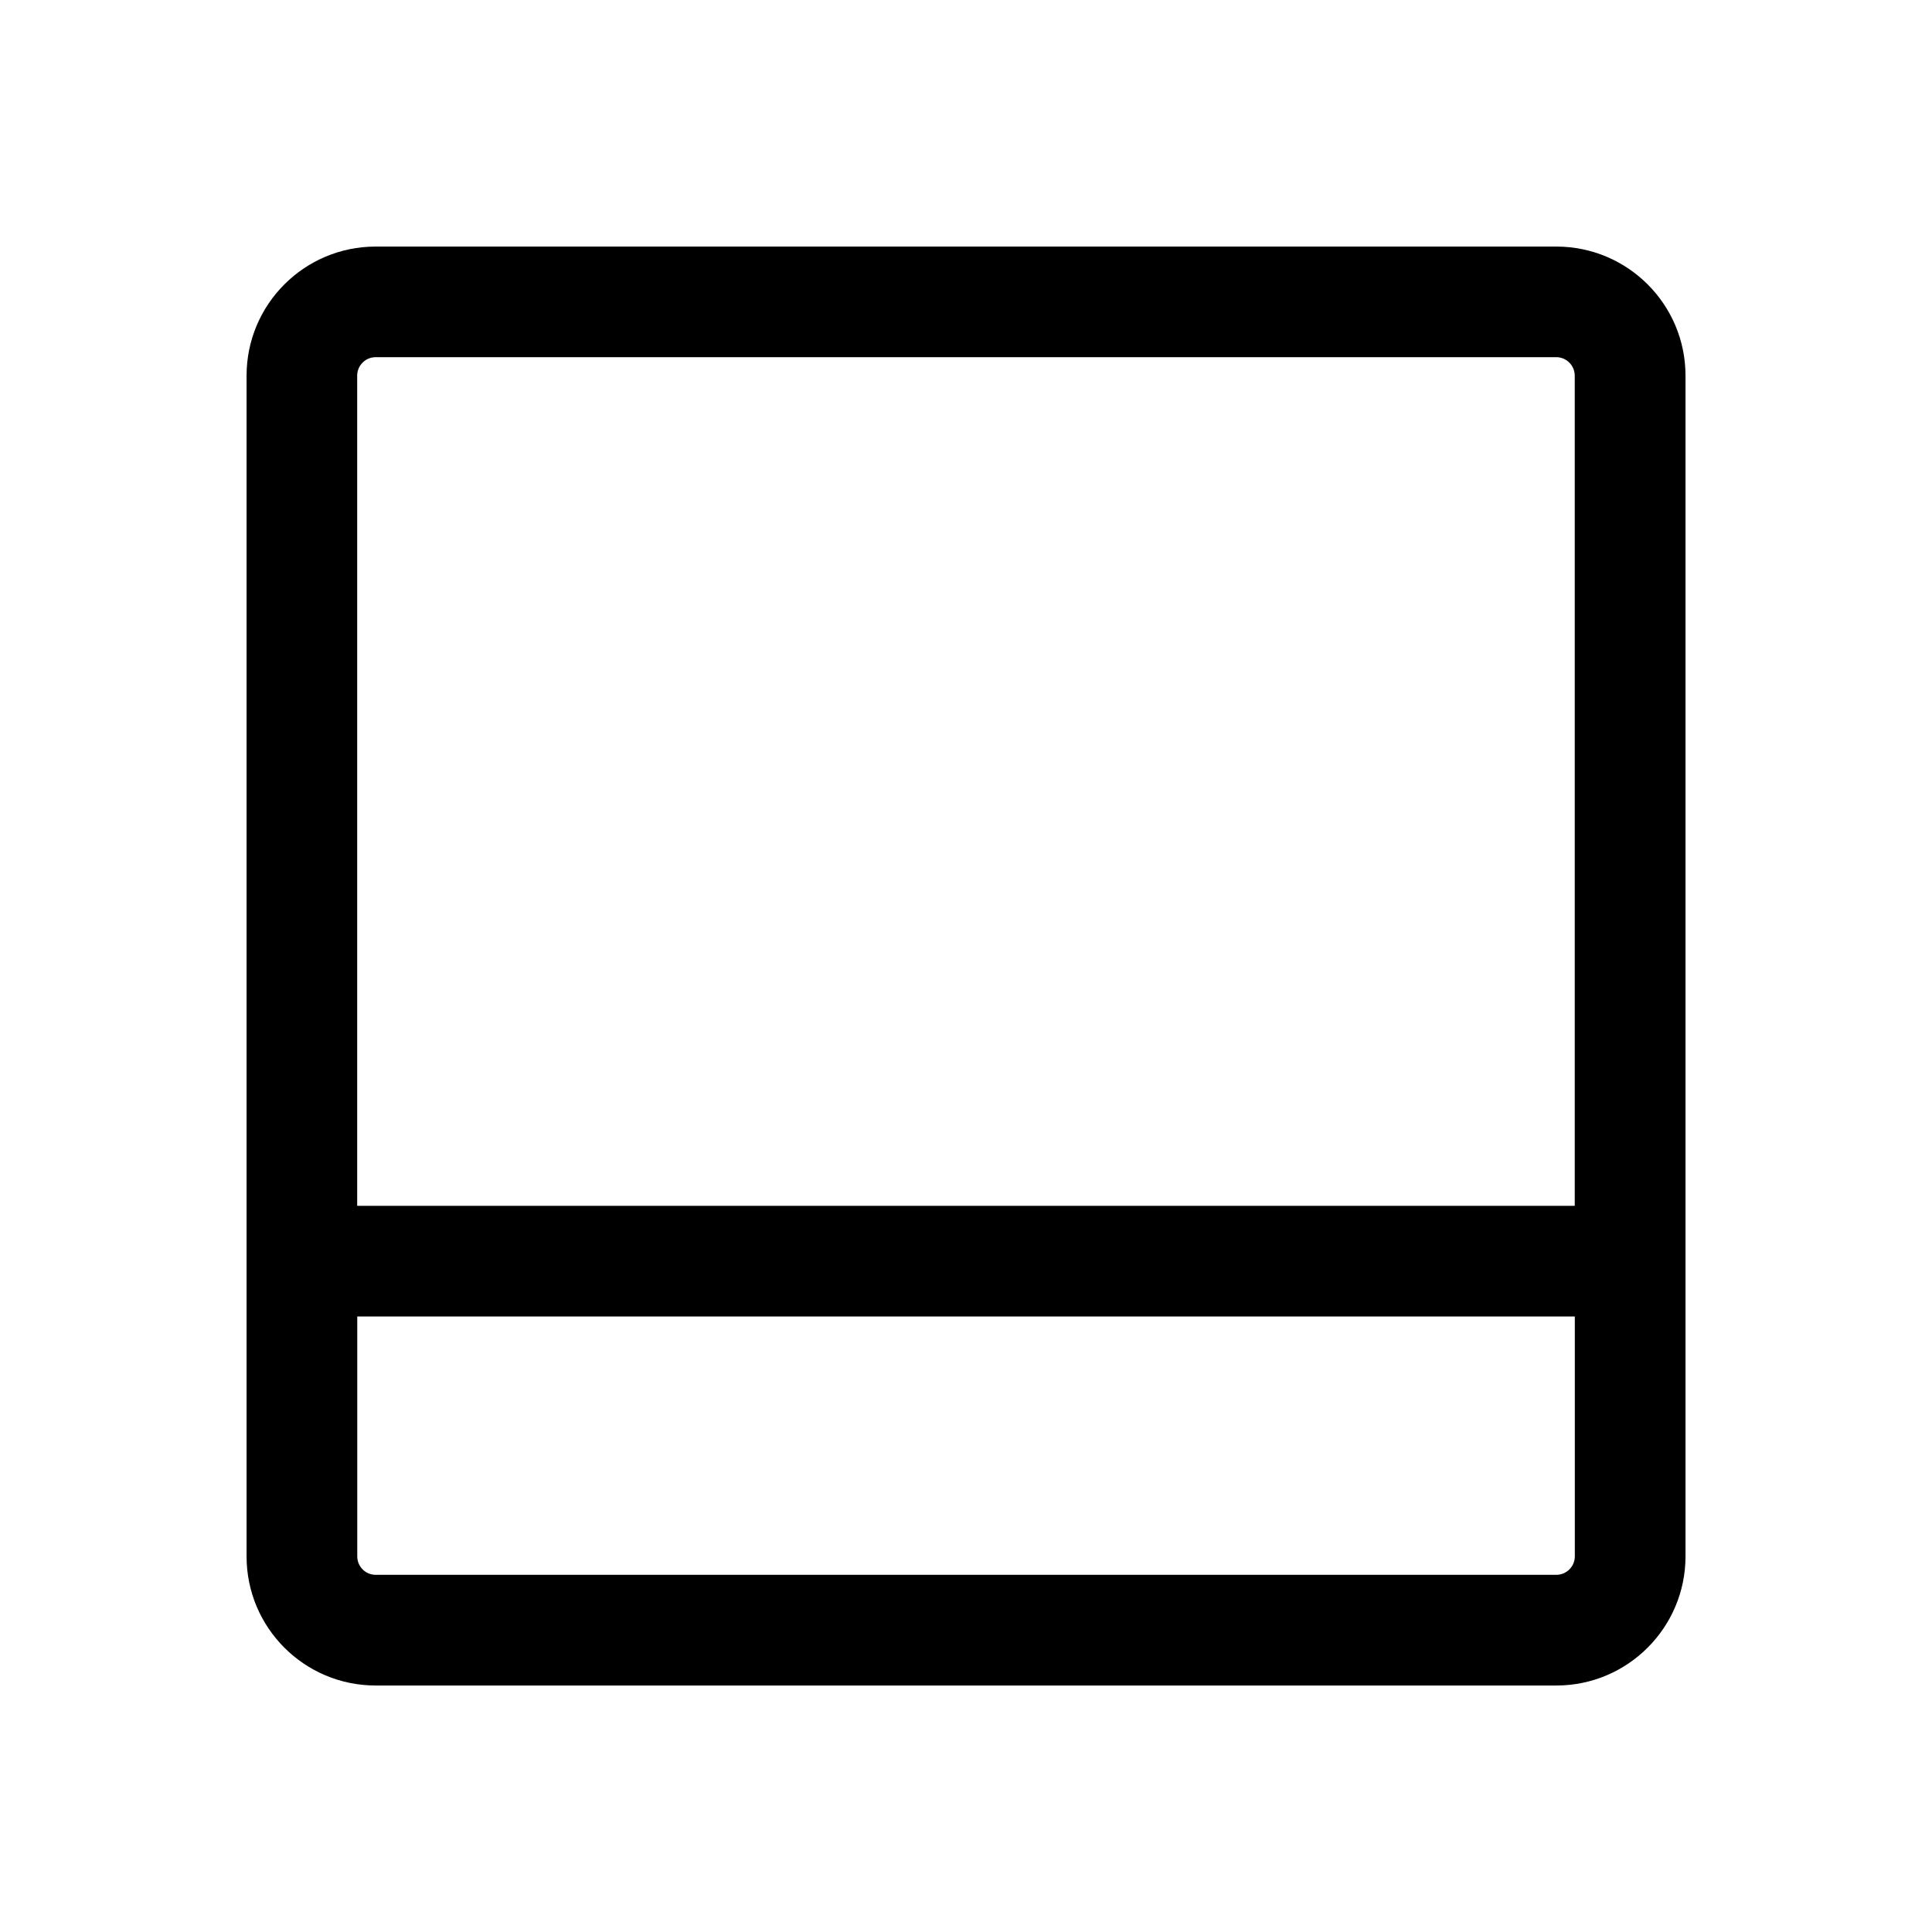
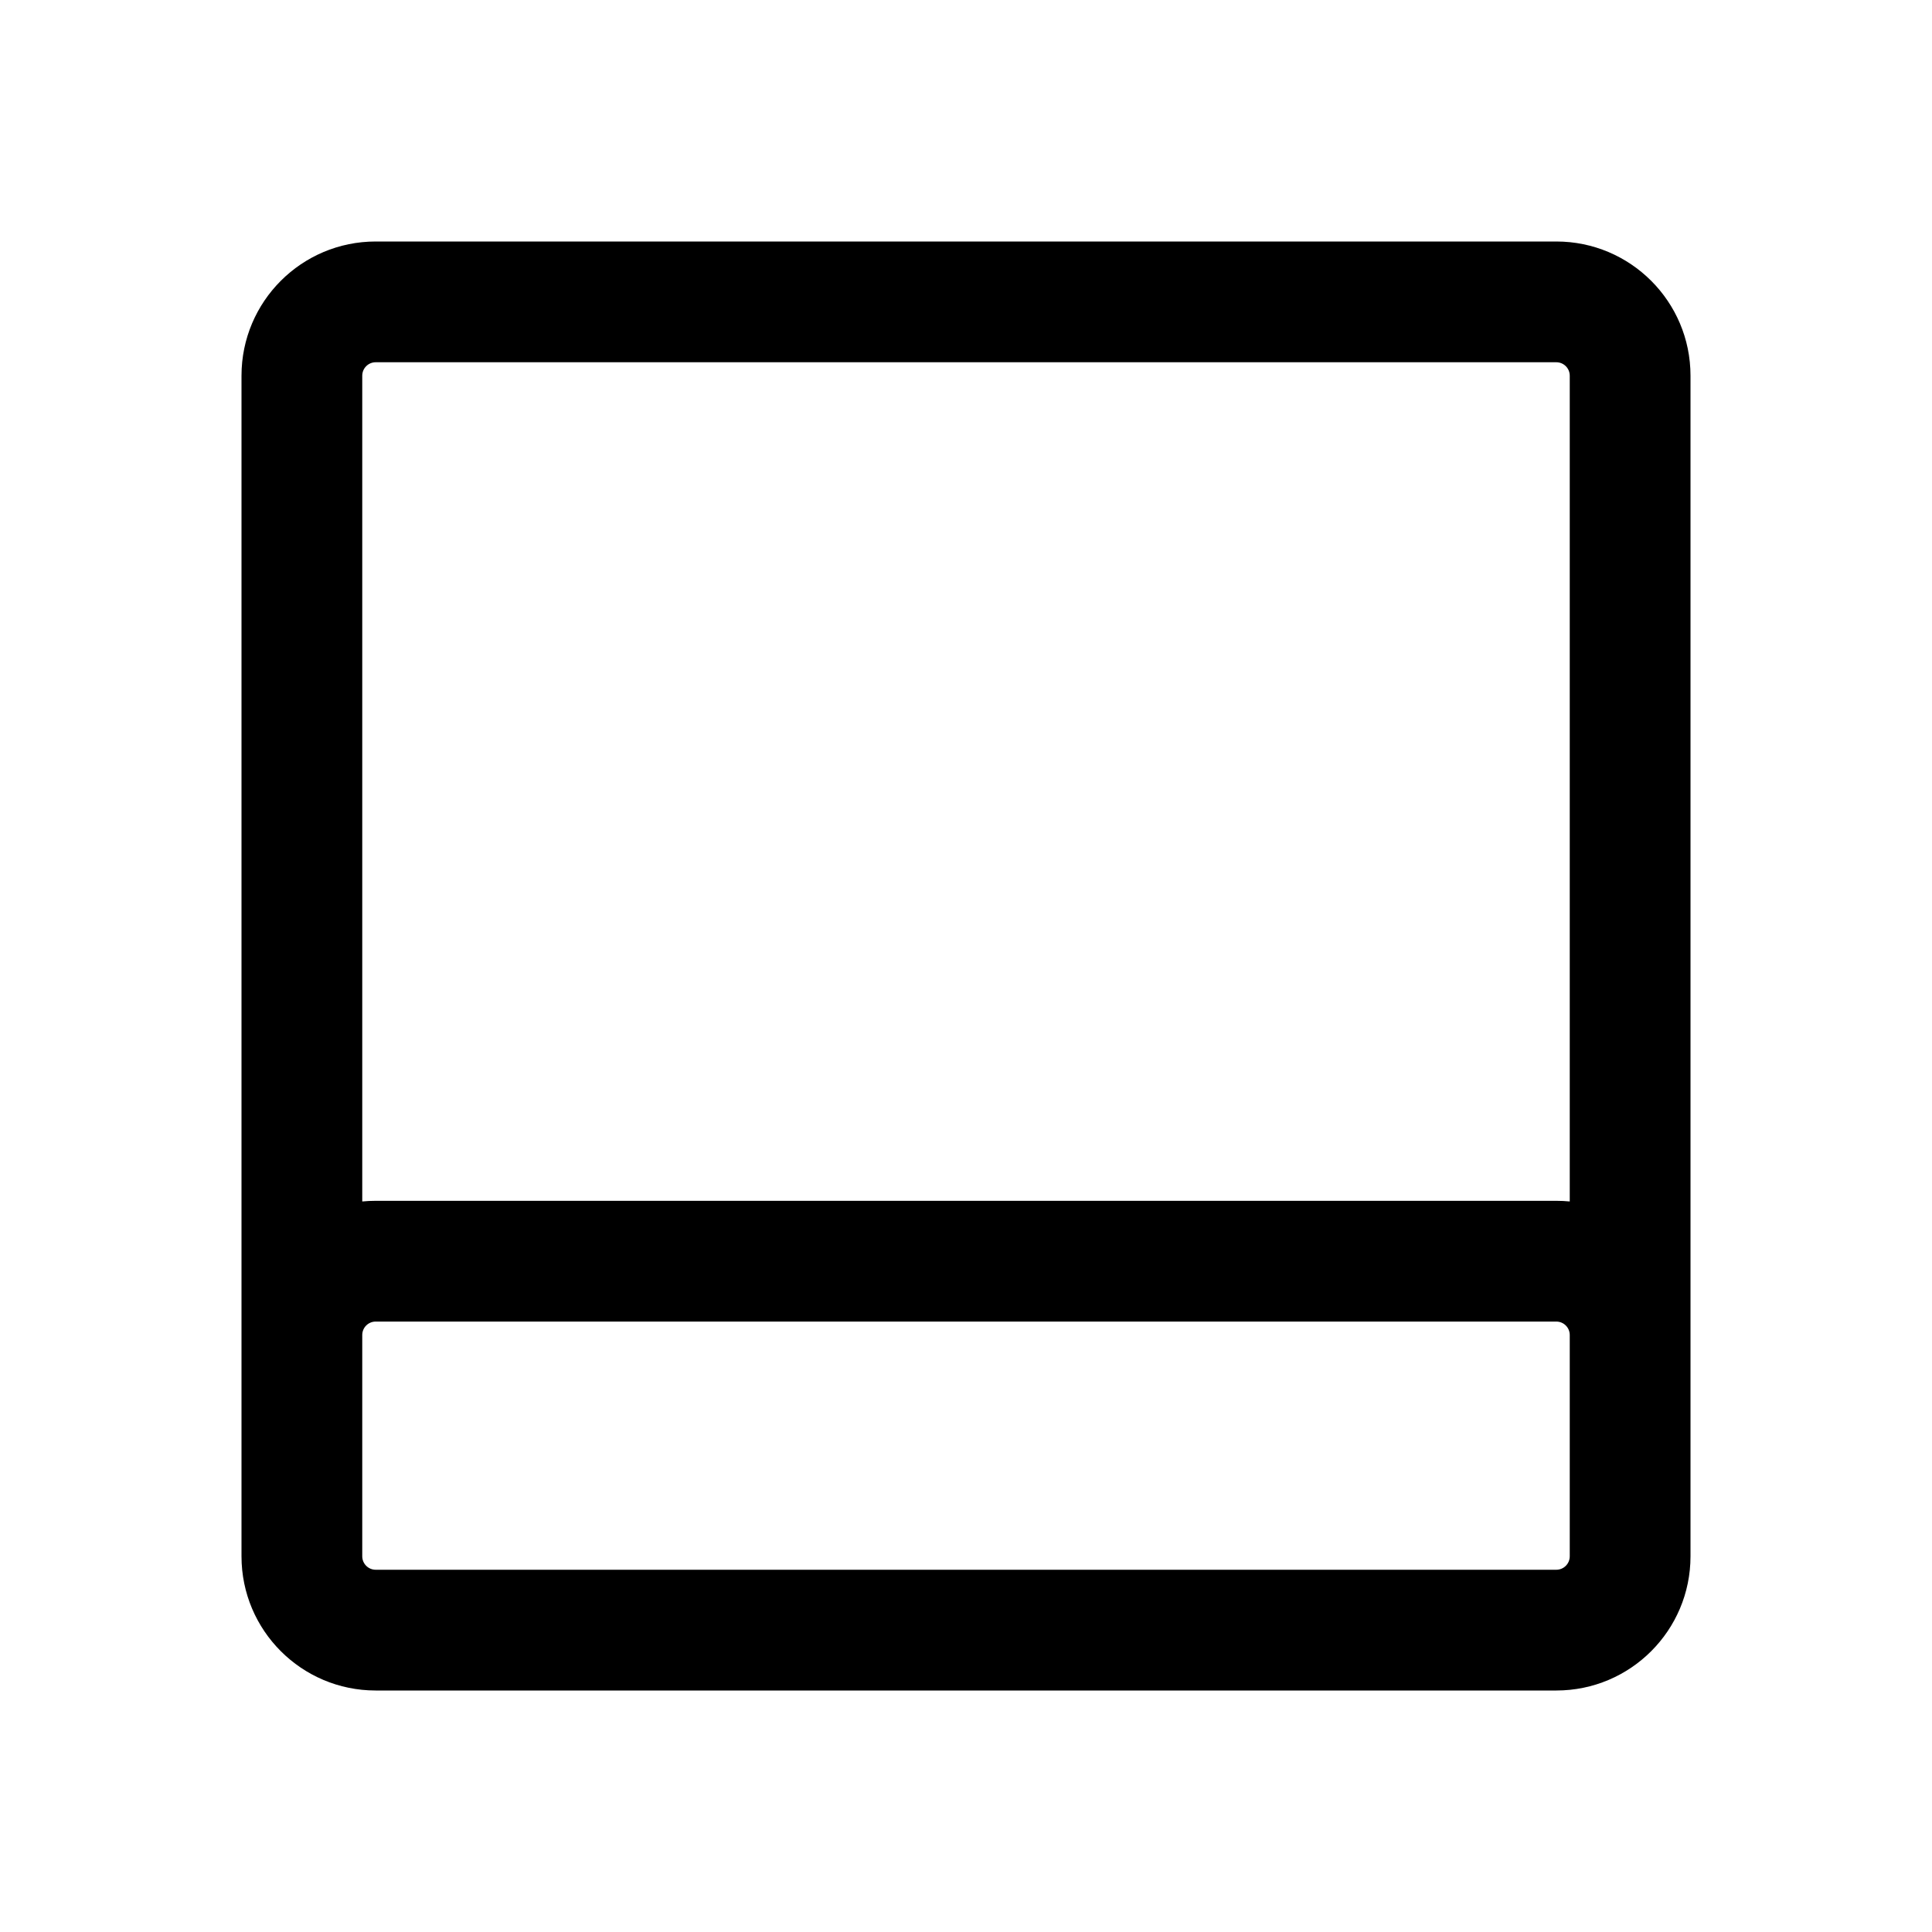
<svg xmlns="http://www.w3.org/2000/svg" width="24" height="24" fill="none" class="persona-icon" viewBox="0 0 24 24">
-   <path fill="currentColor" fill-rule="evenodd" d="M3.063 4.667c0-.886.718-1.604 1.604-1.604h14.666c.886 0 1.605.718 1.605 1.604v14.666c0 .886-.719 1.605-1.605 1.605H4.667a1.604 1.604 0 0 1-1.604-1.605zm1.604-.23a.23.23 0 0 0-.23.23v10.312h15.125V4.667a.23.23 0 0 0-.229-.23zm14.896 11.917H4.438v2.98c0 .126.102.229.229.229h14.666a.23.23 0 0 0 .23-.23z" clip-rule="evenodd" />
+   <path fill="currentColor" fill-rule="evenodd" d="M3 4.667C3 3.747 3.746 3 4.667 3h14.666C20.253 3 21 3.746 21 4.667v14.666c0 .92-.746 1.667-1.667 1.667H4.667C3.747 21 3 20.254 3 19.333zm16.5 10.258V4.667a.167.167 0 0 0-.167-.167H4.667a.167.167 0 0 0-.167.167v10.258q.082-.008.167-.008h14.666q.085 0 .167.008m-15 1.658v2.75c0 .092.075.167.167.167h14.666a.167.167 0 0 0 .167-.167v-2.75a.167.167 0 0 0-.167-.166H4.667a.167.167 0 0 0-.167.166" clip-rule="evenodd" />
</svg>
